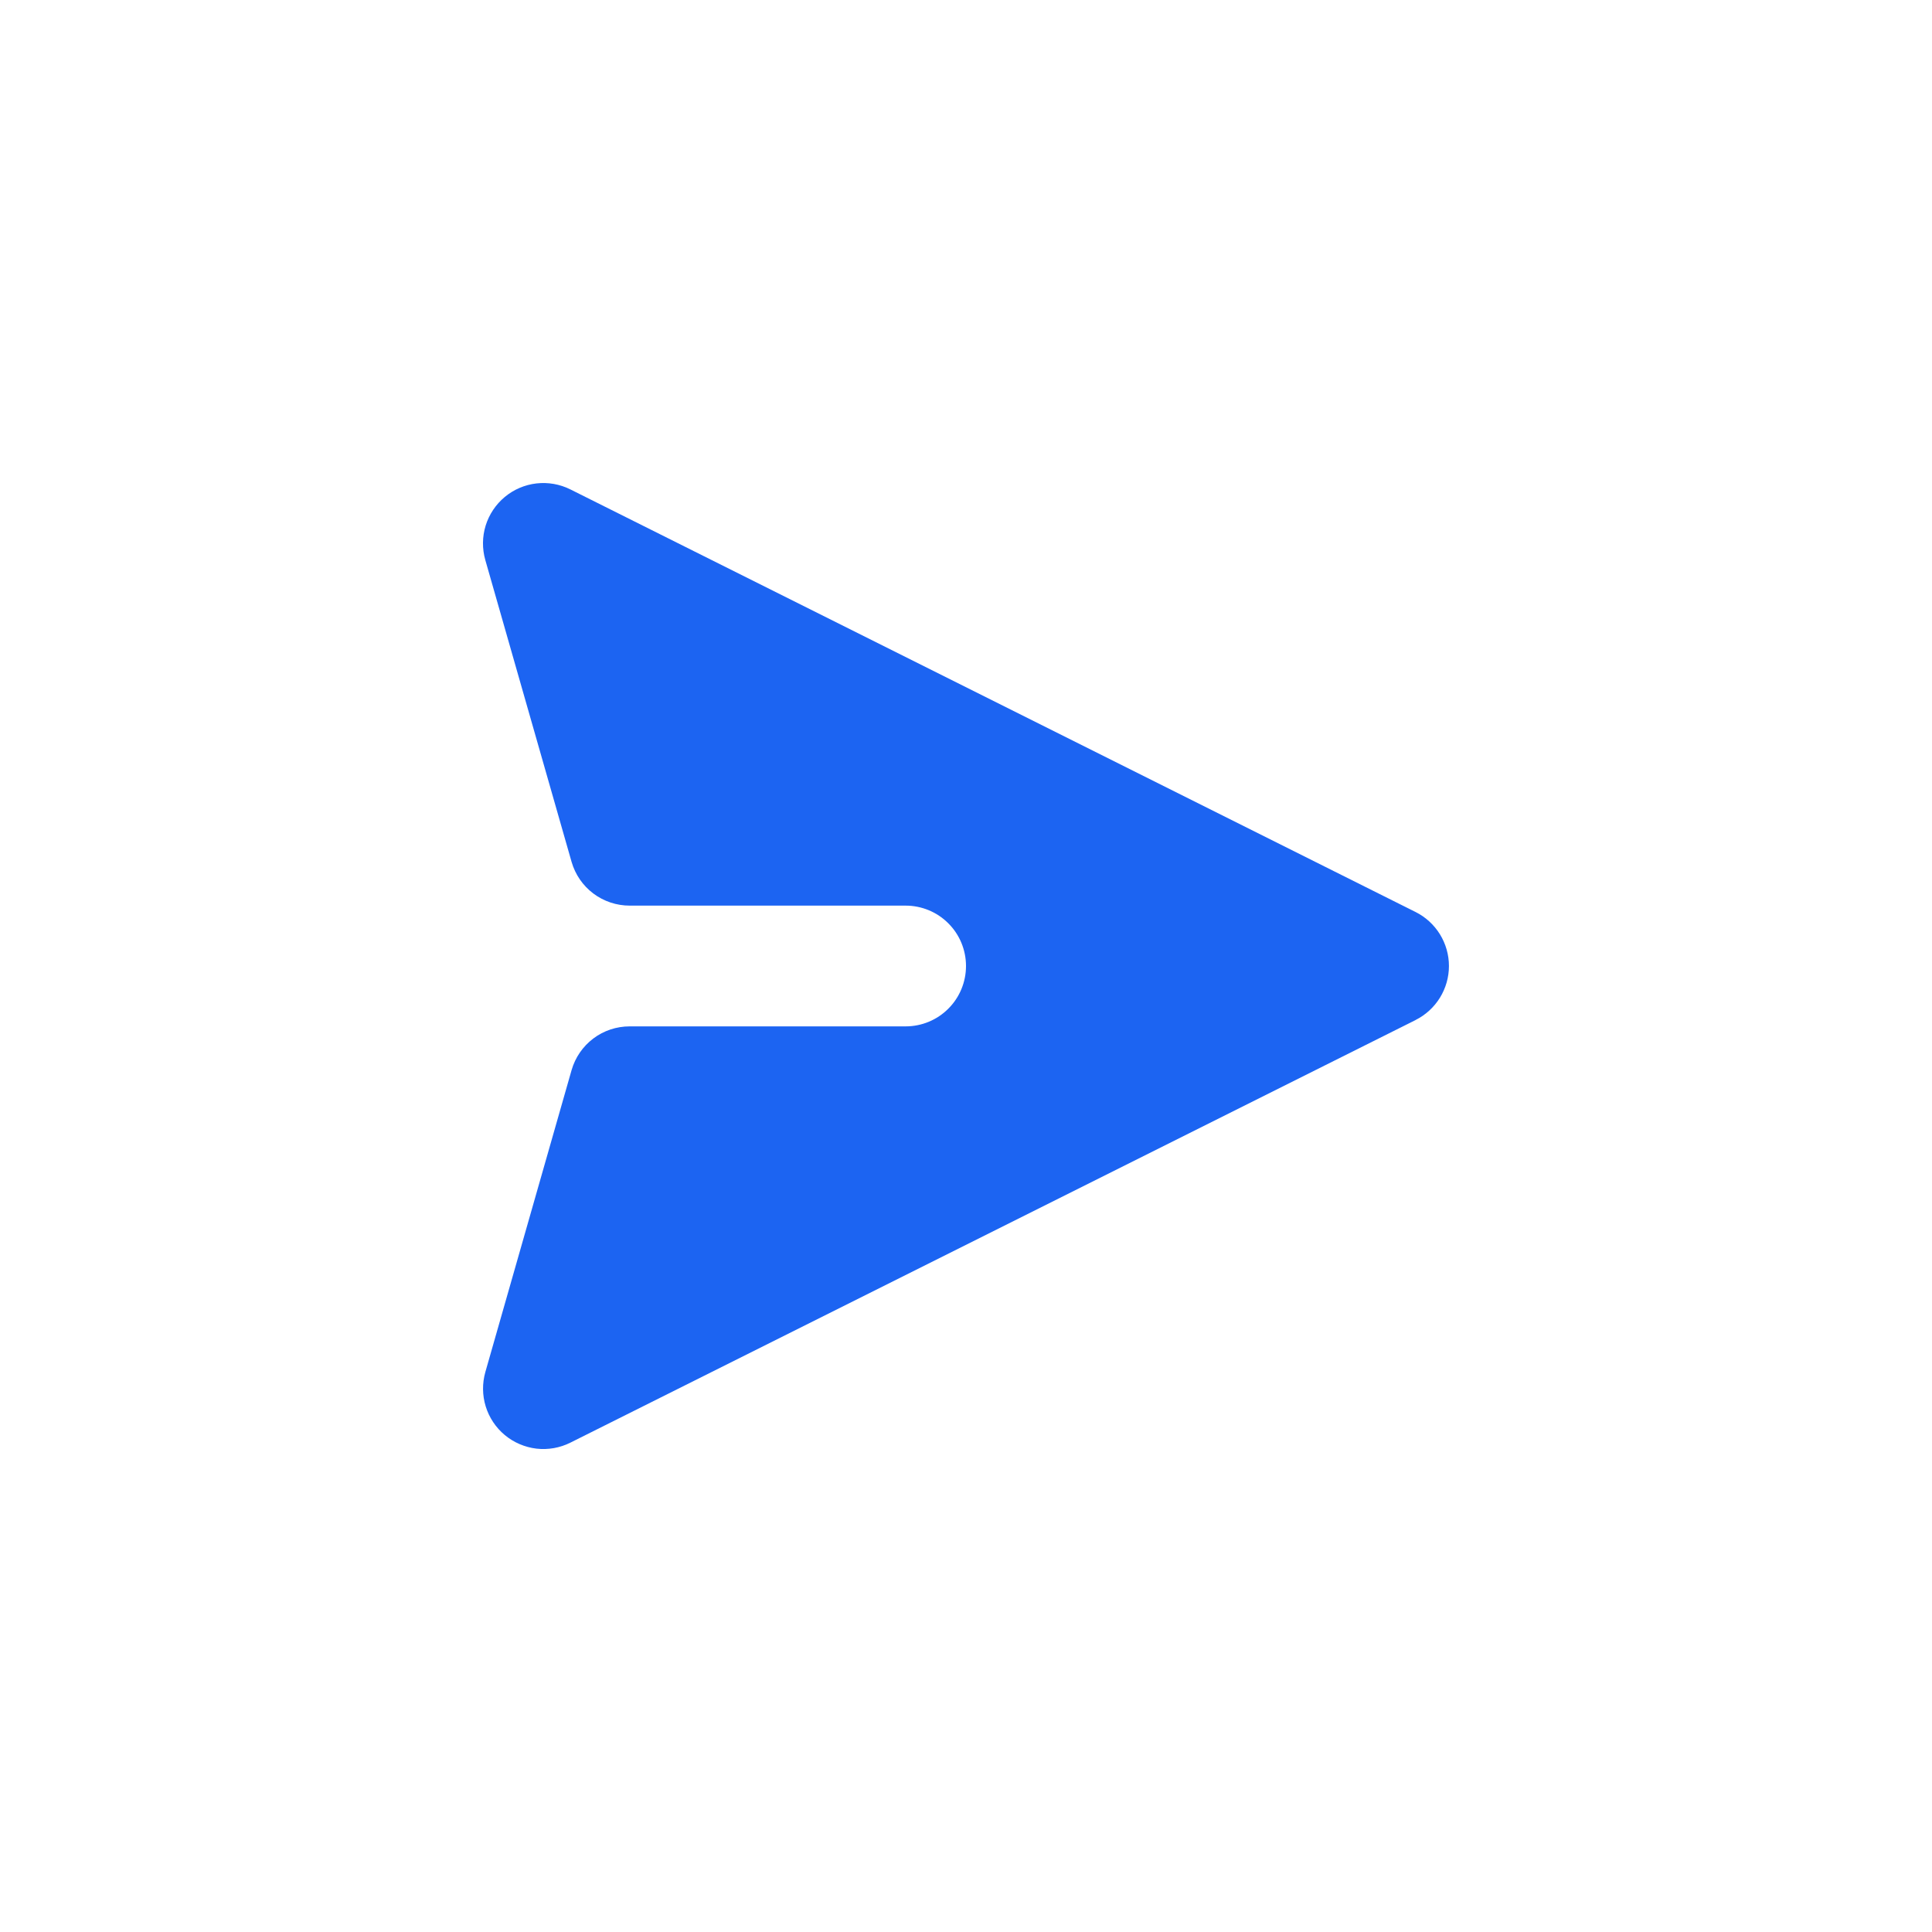
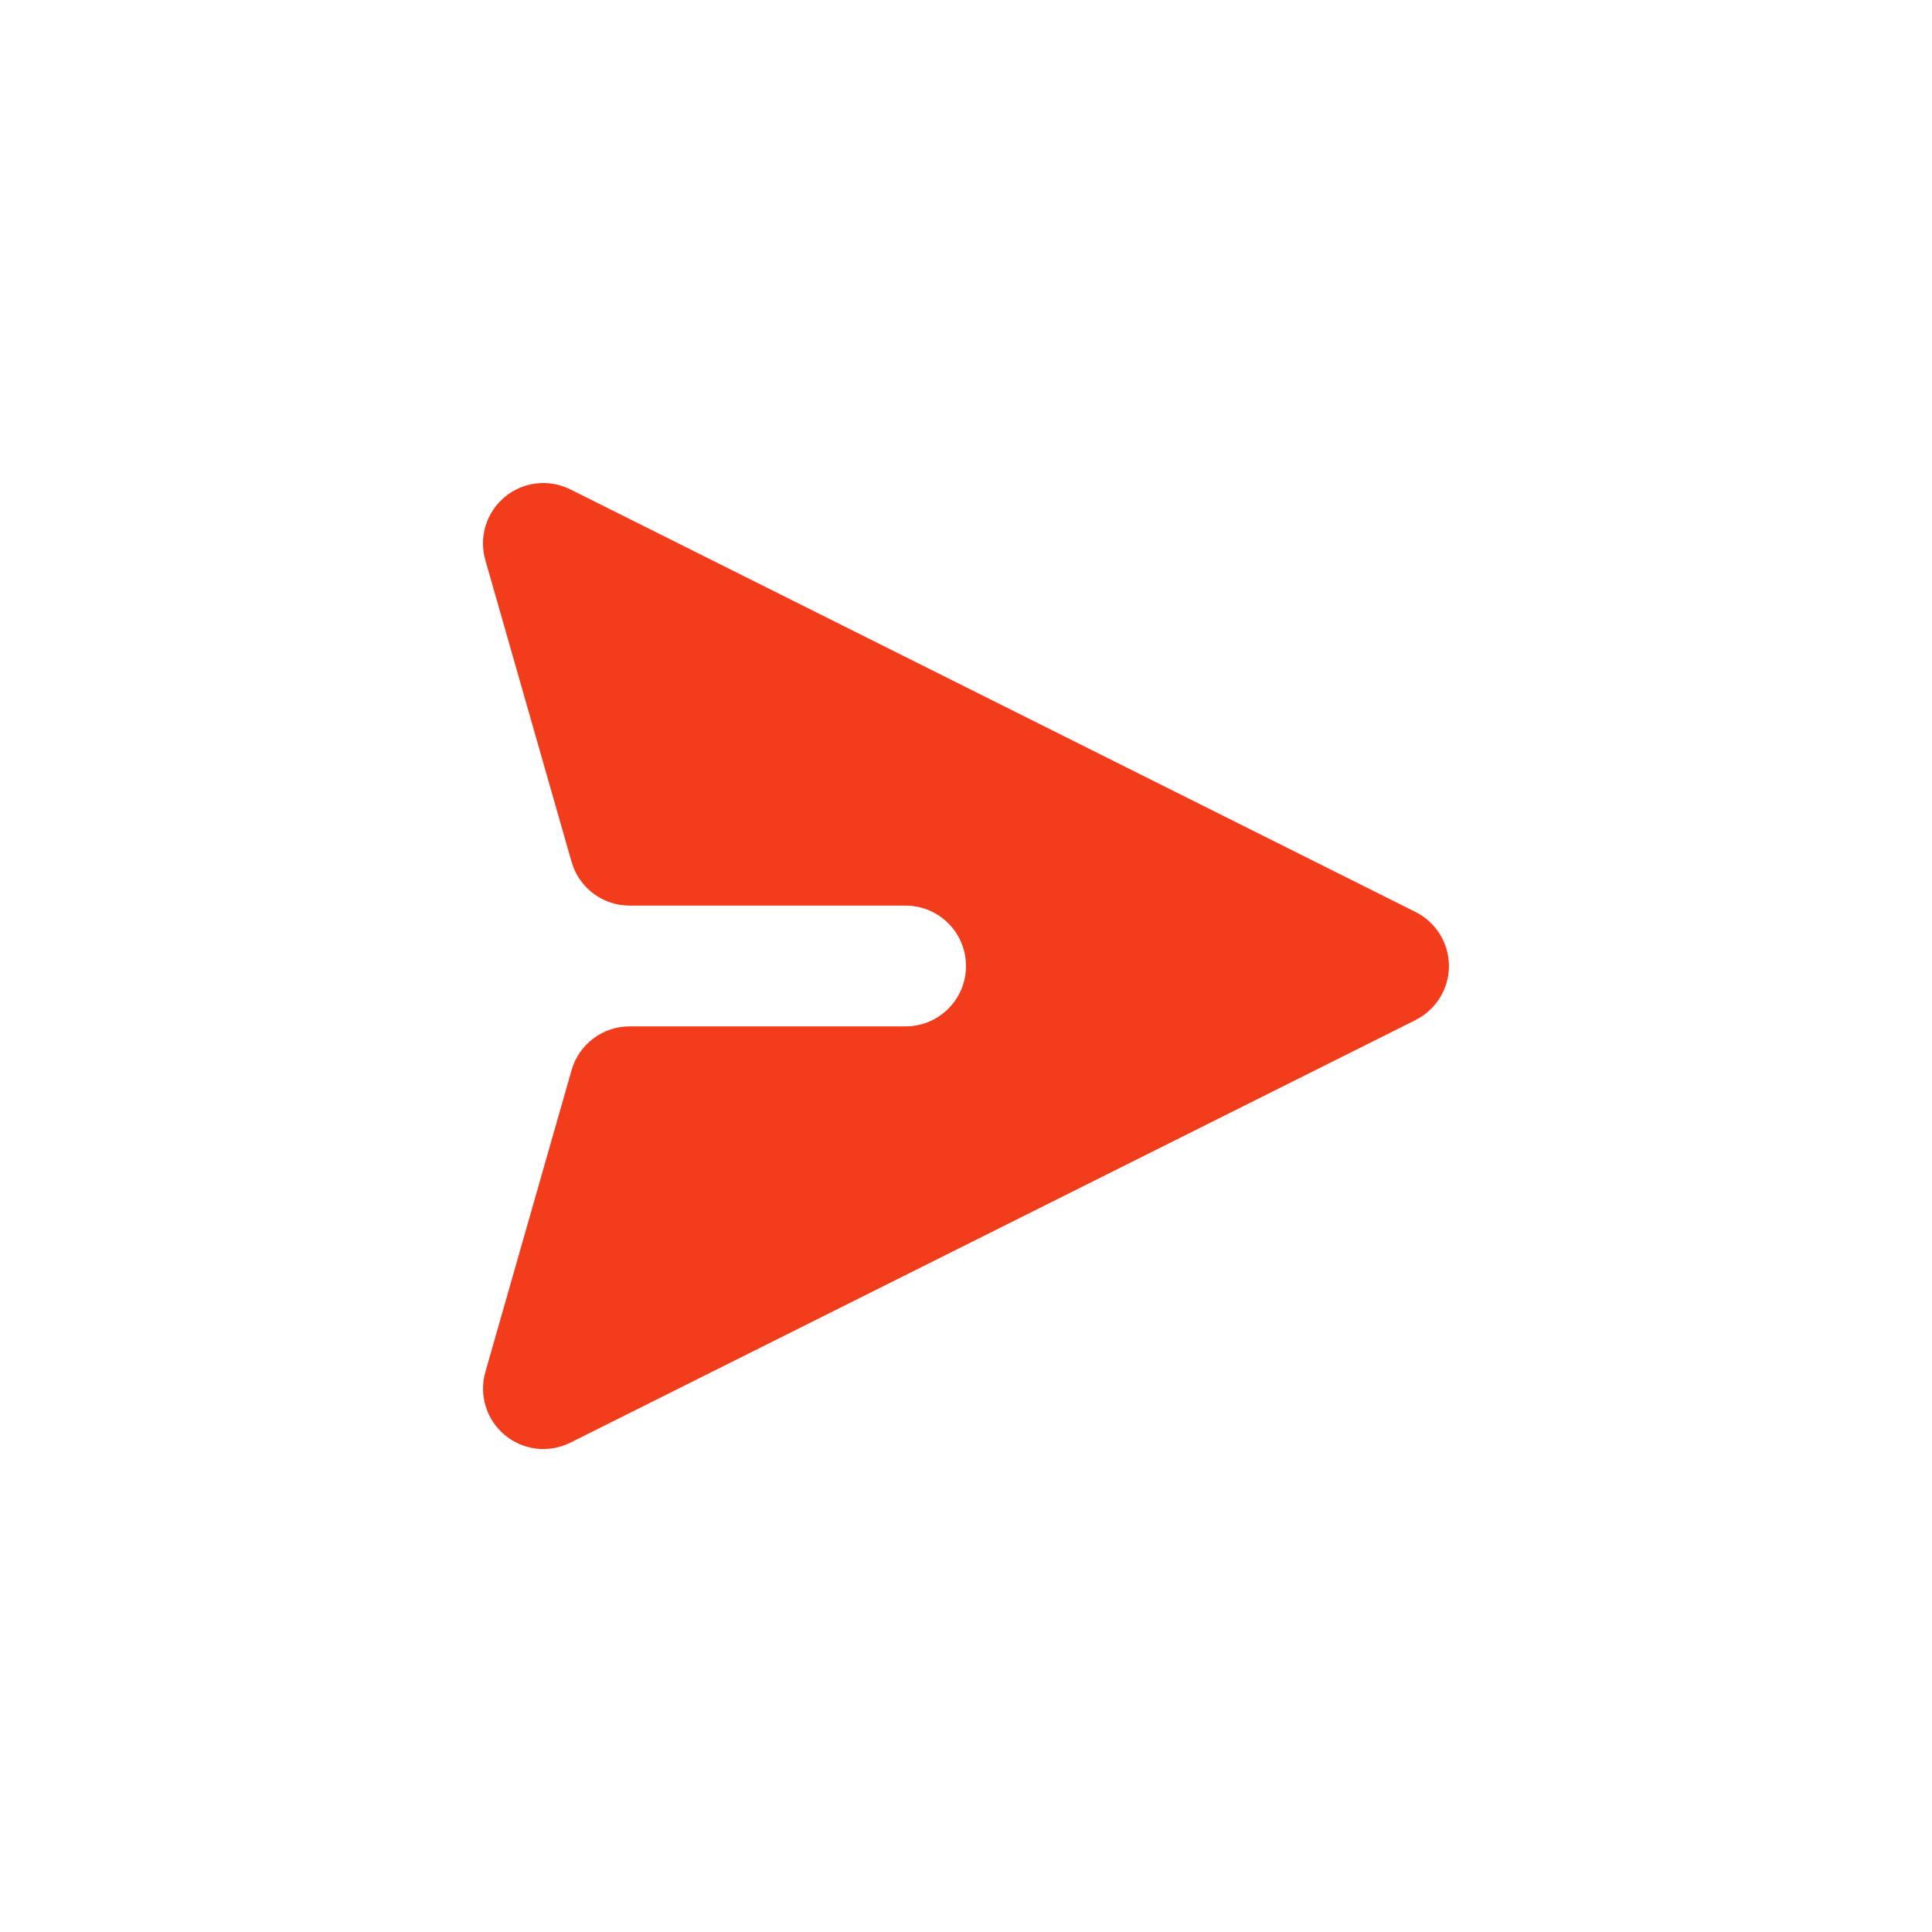
<svg xmlns="http://www.w3.org/2000/svg" width="32" height="32" viewBox="0 0 32 32" fill="none">
-   <path d="M23.447 16.894C23.613 16.811 23.752 16.683 23.85 16.525C23.947 16.367 23.999 16.186 23.999 16C23.999 15.814 23.947 15.633 23.85 15.475C23.752 15.317 23.613 15.189 23.447 15.106L9.447 8.106C9.273 8.019 9.078 7.985 8.885 8.007C8.693 8.029 8.51 8.107 8.361 8.231C8.212 8.355 8.102 8.519 8.044 8.705C7.987 8.89 7.985 9.088 8.038 9.275L9.467 14.275C9.527 14.484 9.653 14.668 9.827 14.799C10 14.929 10.212 15 10.429 15H15C15.265 15 15.52 15.105 15.707 15.293C15.895 15.48 16 15.735 16 16C16 16.265 15.895 16.52 15.707 16.707C15.52 16.895 15.265 17 15 17H10.429C10.212 17 10 17.07 9.827 17.201C9.653 17.332 9.527 17.516 9.467 17.725L8.039 22.725C7.986 22.912 7.988 23.11 8.045 23.295C8.102 23.48 8.212 23.645 8.361 23.769C8.51 23.893 8.693 23.971 8.885 23.994C9.078 24.016 9.273 23.982 9.447 23.895L23.447 16.895V16.894Z" fill="#1C64F2" />
+   <path d="M23.447 16.894C23.613 16.811 23.752 16.683 23.85 16.525C23.947 16.367 23.999 16.186 23.999 16C23.999 15.814 23.947 15.633 23.85 15.475C23.752 15.317 23.613 15.189 23.447 15.106L9.447 8.106C9.273 8.019 9.078 7.985 8.885 8.007C8.693 8.029 8.51 8.107 8.361 8.231C8.212 8.355 8.102 8.519 8.044 8.705C7.987 8.89 7.985 9.088 8.038 9.275L9.467 14.275C9.527 14.484 9.653 14.668 9.827 14.799C10 14.929 10.212 15 10.429 15H15C15.265 15 15.52 15.105 15.707 15.293C15.895 15.48 16 15.735 16 16C16 16.265 15.895 16.52 15.707 16.707C15.52 16.895 15.265 17 15 17H10.429C10.212 17 10 17.07 9.827 17.201C9.653 17.332 9.527 17.516 9.467 17.725L8.039 22.725C7.986 22.912 7.988 23.11 8.045 23.295C8.102 23.48 8.212 23.645 8.361 23.769C8.51 23.893 8.693 23.971 8.885 23.994C9.078 24.016 9.273 23.982 9.447 23.895L23.447 16.895V16.894Z" fill="#f23c1c" />
</svg>
